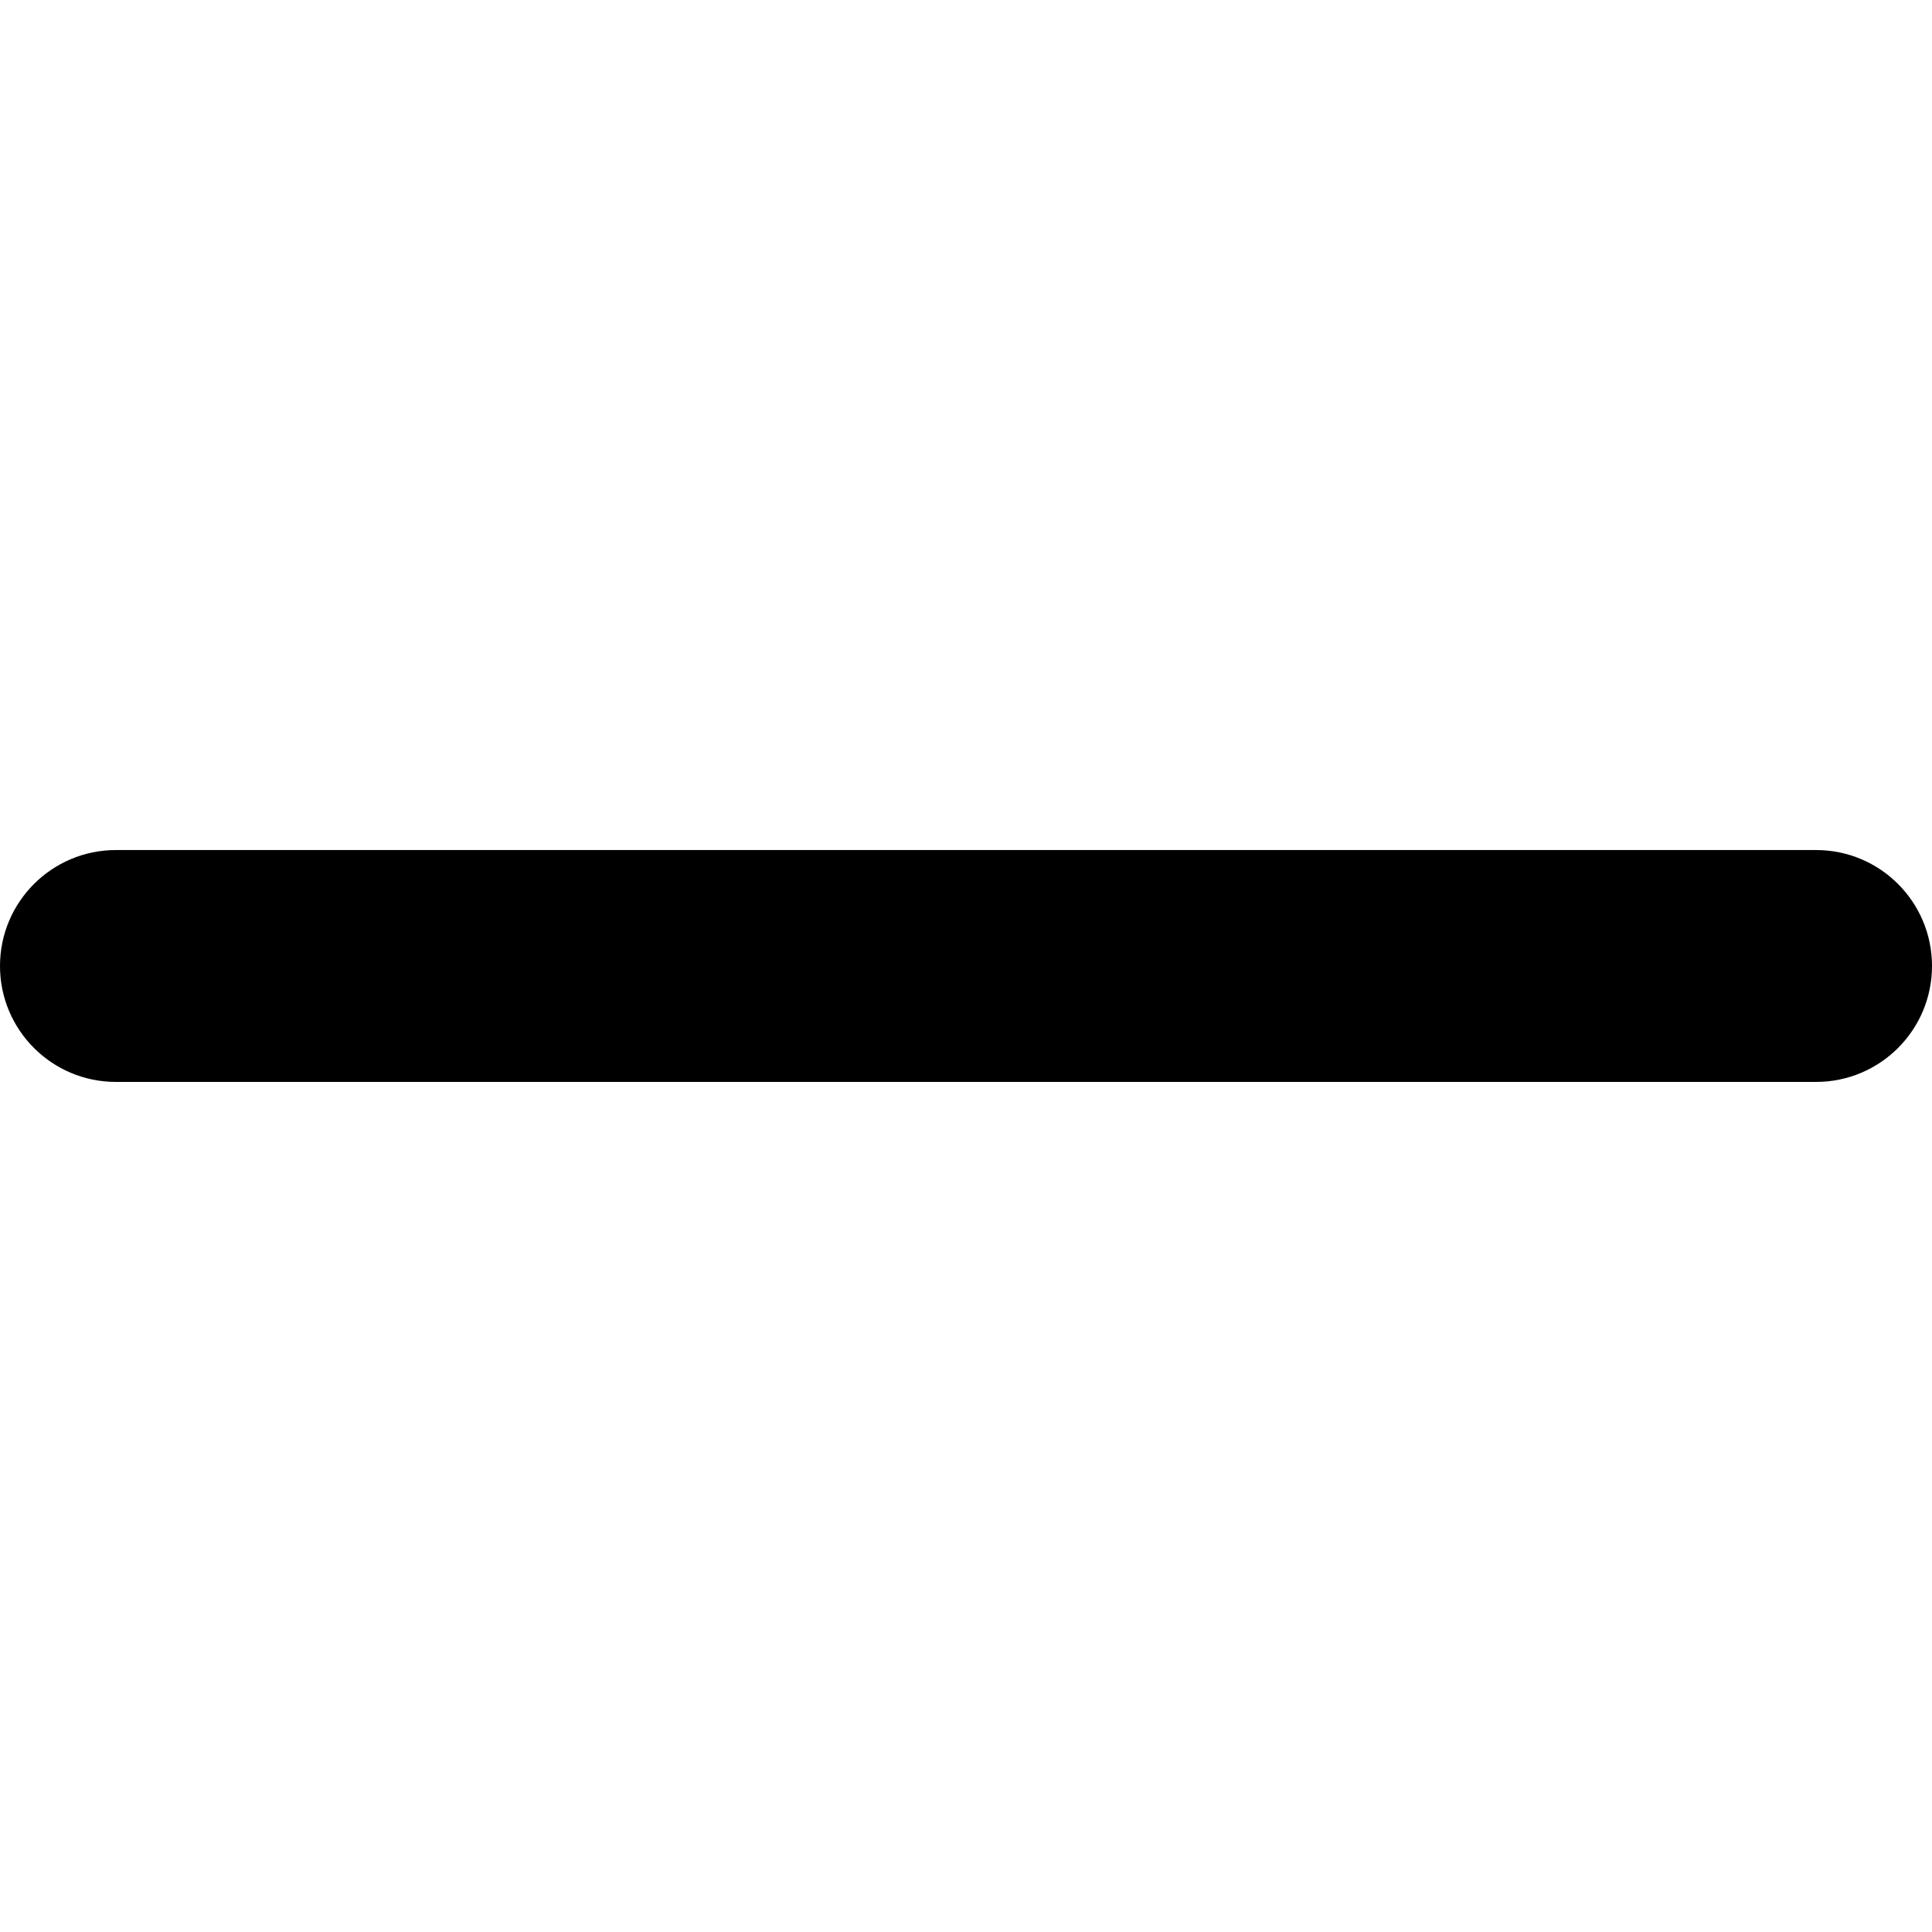
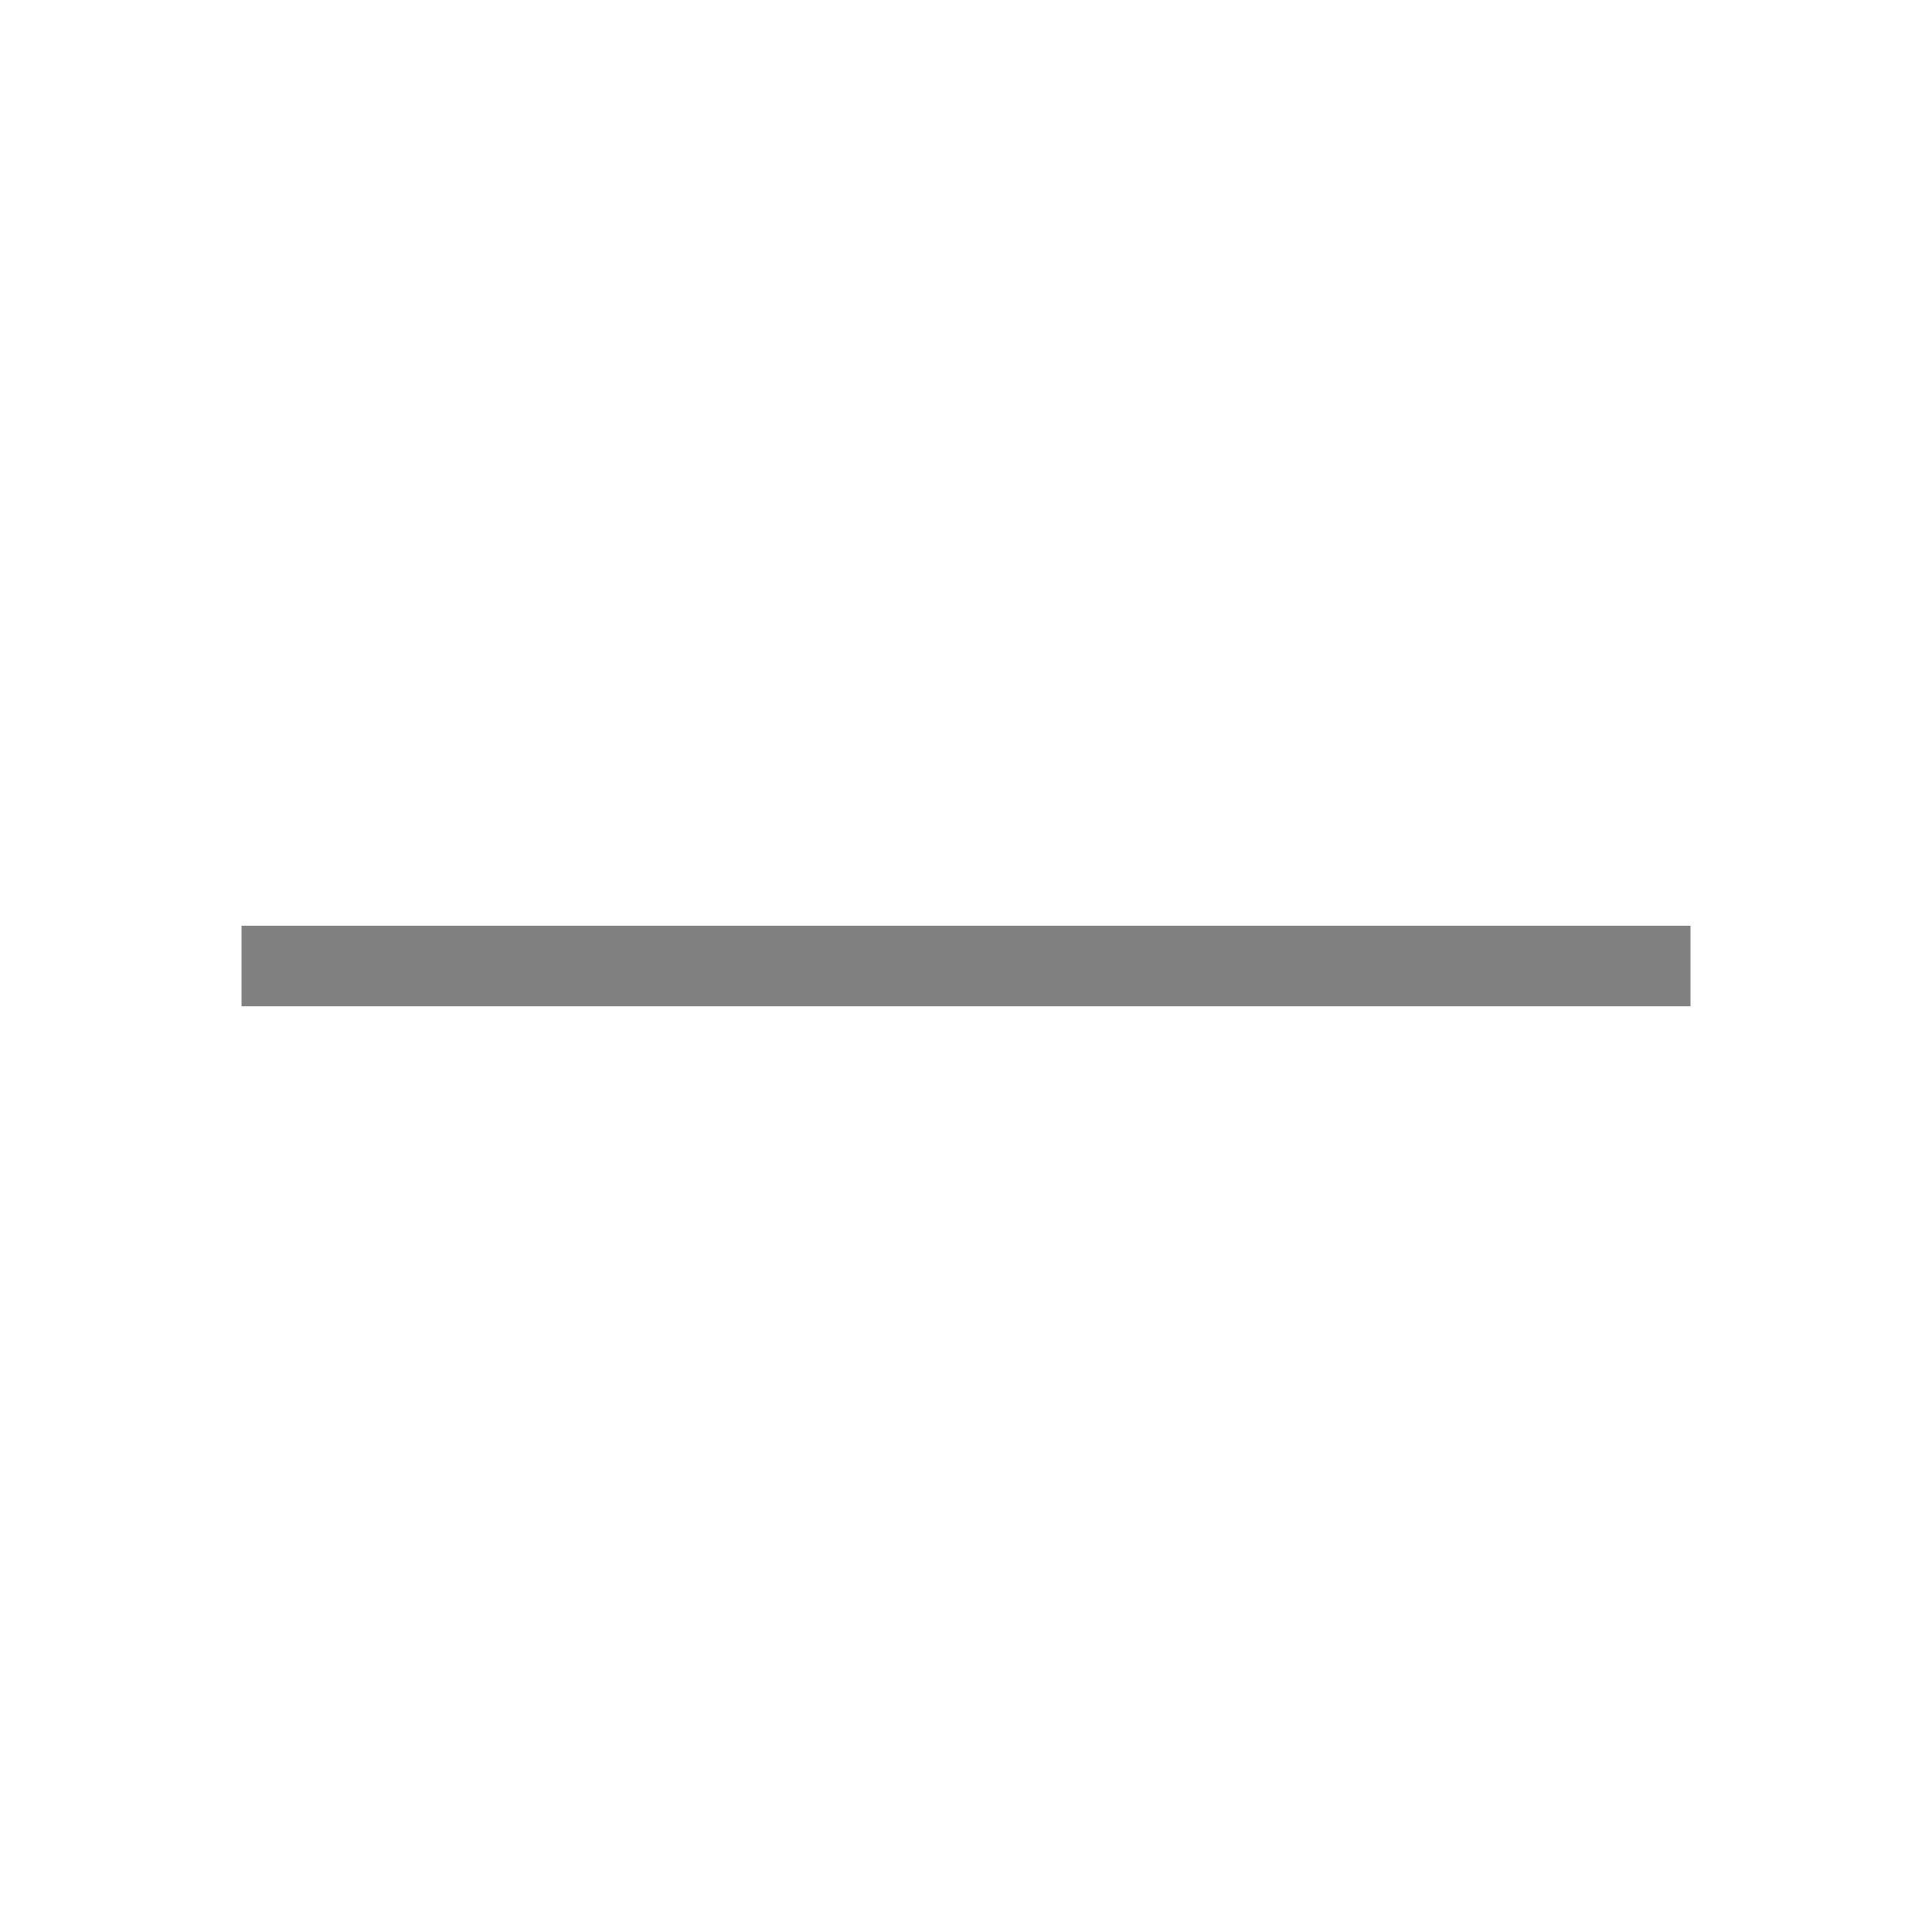
- <svg xmlns="http://www.w3.org/2000/svg" version="1.1" id="Capa_1" x="0px" y="0px" width="121.805px" height="121.804px" viewBox="0 0 121.805 121.804" style="enable-background:new 0 0 121.805 121.804;" xml:space="preserve">
-   <g>
-     <g>
-       <path d="M7.308,68.211h107.188c4.037,0,7.309-3.272,7.309-7.31c0-4.037-3.271-7.309-7.309-7.309H7.308    C3.272,53.593,0,56.865,0,60.902C0,64.939,3.272,68.211,7.308,68.211z" />
+ <svg xmlns="http://www.w3.org/2000/svg" width="96" height="96" id="svg4874" version="1.1" viewBox="0 0 96 96">
+   <defs id="defs4876" />
+   <g id="layer1" transform="translate(67.85715,-78.50504)">
+     <g transform="matrix(0,-1,-1,0,373.5051,516.505)" id="g4845" style="display:inline">
+       <g transform="matrix(-0.9996045,0,0,1,575.943,-611)" id="g4778">
+         <g transform="matrix(-1,0,0,1,576,611)" id="g4780" style="display:inline">
+           <rect style="color:#000000;display:inline;overflow:visible;visibility:visible;fill:none;stroke:none;stroke-width:4;marker:none;enable-background:accumulate" id="rect4782" width="96.038" height="96" x="-438.002" y="345.362" transform="scale(-1,1)" />
+           <path style="color:#000000;font-style:normal;font-variant:normal;font-weight:normal;font-stretch:normal;font-size:medium;line-height:normal;font-family:sans-serif;font-variant-ligatures:normal;font-variant-position:normal;font-variant-caps:normal;font-variant-numeric:normal;font-variant-alternates:normal;font-feature-settings:normal;text-indent:0;text-align:start;text-decoration:none;text-decoration-line:none;text-decoration-style:solid;text-decoration-color:#000000;letter-spacing:normal;word-spacing:normal;text-transform:none;writing-mode:lr-tb;direction:ltr;text-orientation:mixed;baseline-shift:baseline;text-anchor:start;white-space:normal;shape-padding:0;clip-rule:nonzero;display:inline;overflow:visible;visibility:visible;opacity:1;isolation:auto;mix-blend-mode:normal;color-interpolation:sRGB;color-interpolation-filters:linearRGB;solid-color:#000000;solid-opacity:1;fill:#808080;fill-opacity:1;fill-rule:nonzero;stroke:none;stroke-width:4.001;stroke-linecap:butt;stroke-linejoin:miter;stroke-miterlimit:4;stroke-dasharray:none;stroke-dashoffset:0;stroke-opacity:1;marker:none;color-rendering:auto;image-rendering:auto;shape-rendering:auto;text-rendering:auto;enable-background:accumulate" d="m 387.982,357.361 v 72 h 4.002 v -72 z" id="path4219" />
+         </g>
+       </g>
    </g>
  </g>
</svg>
